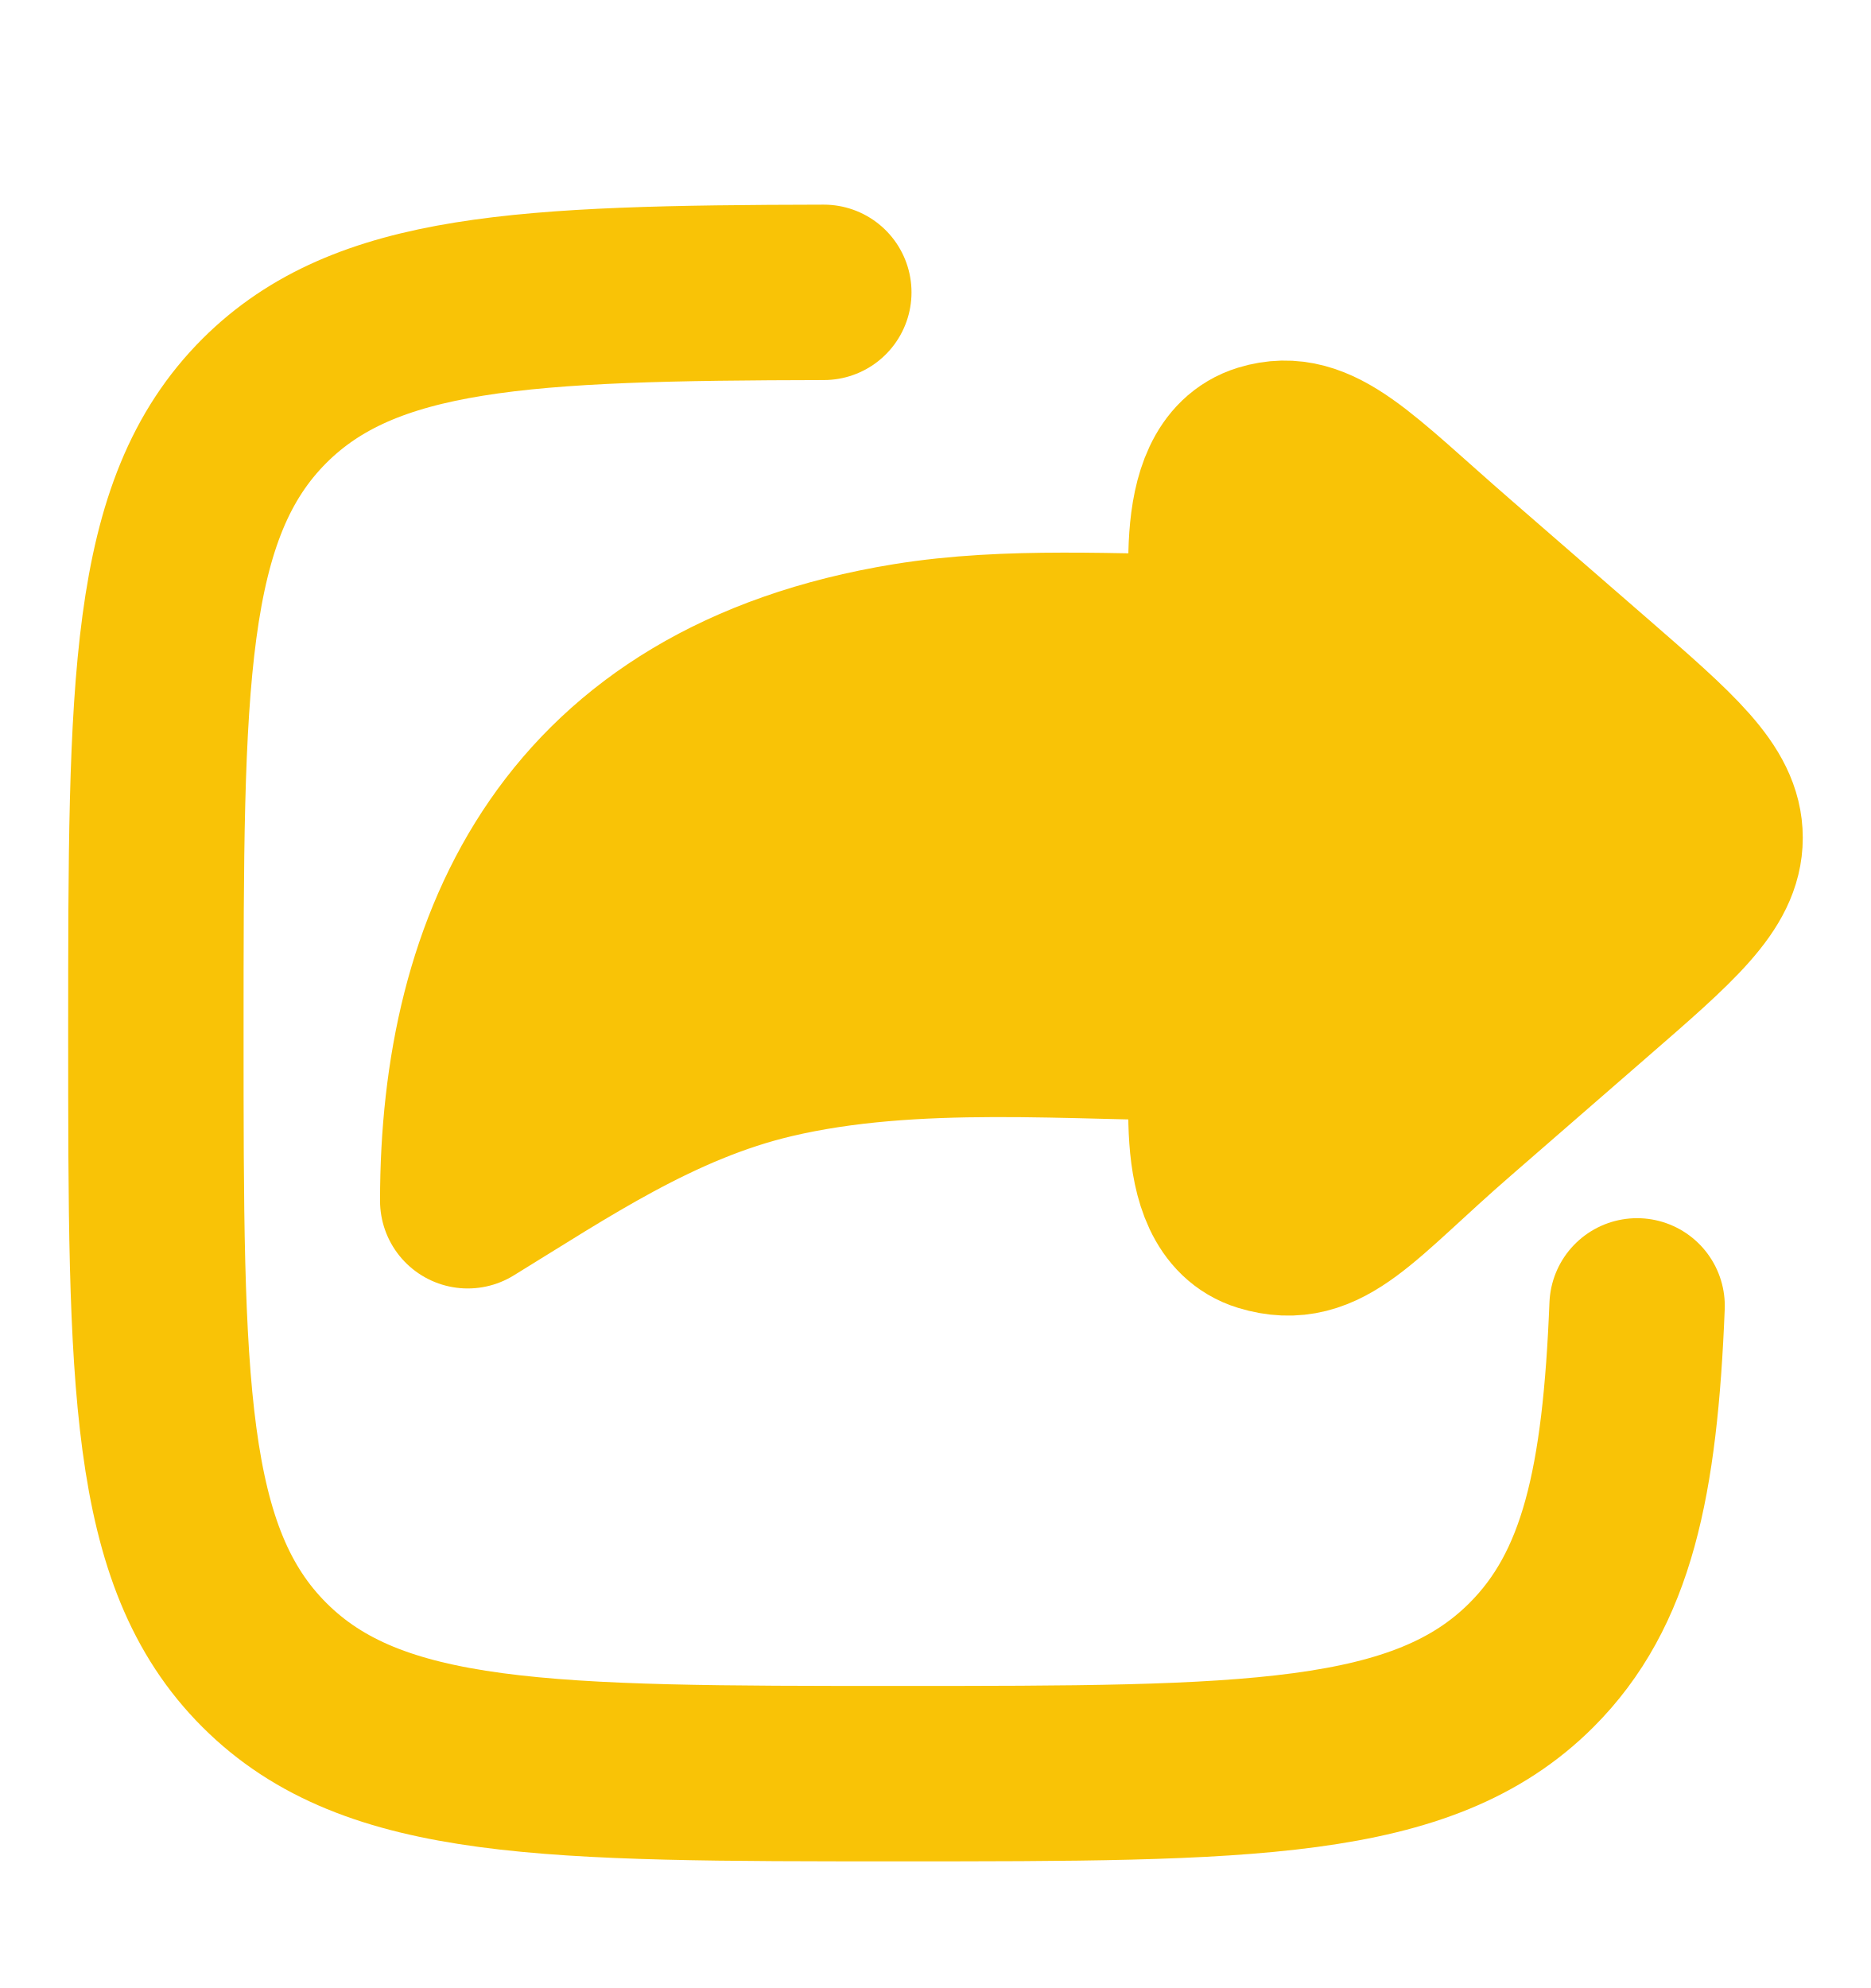
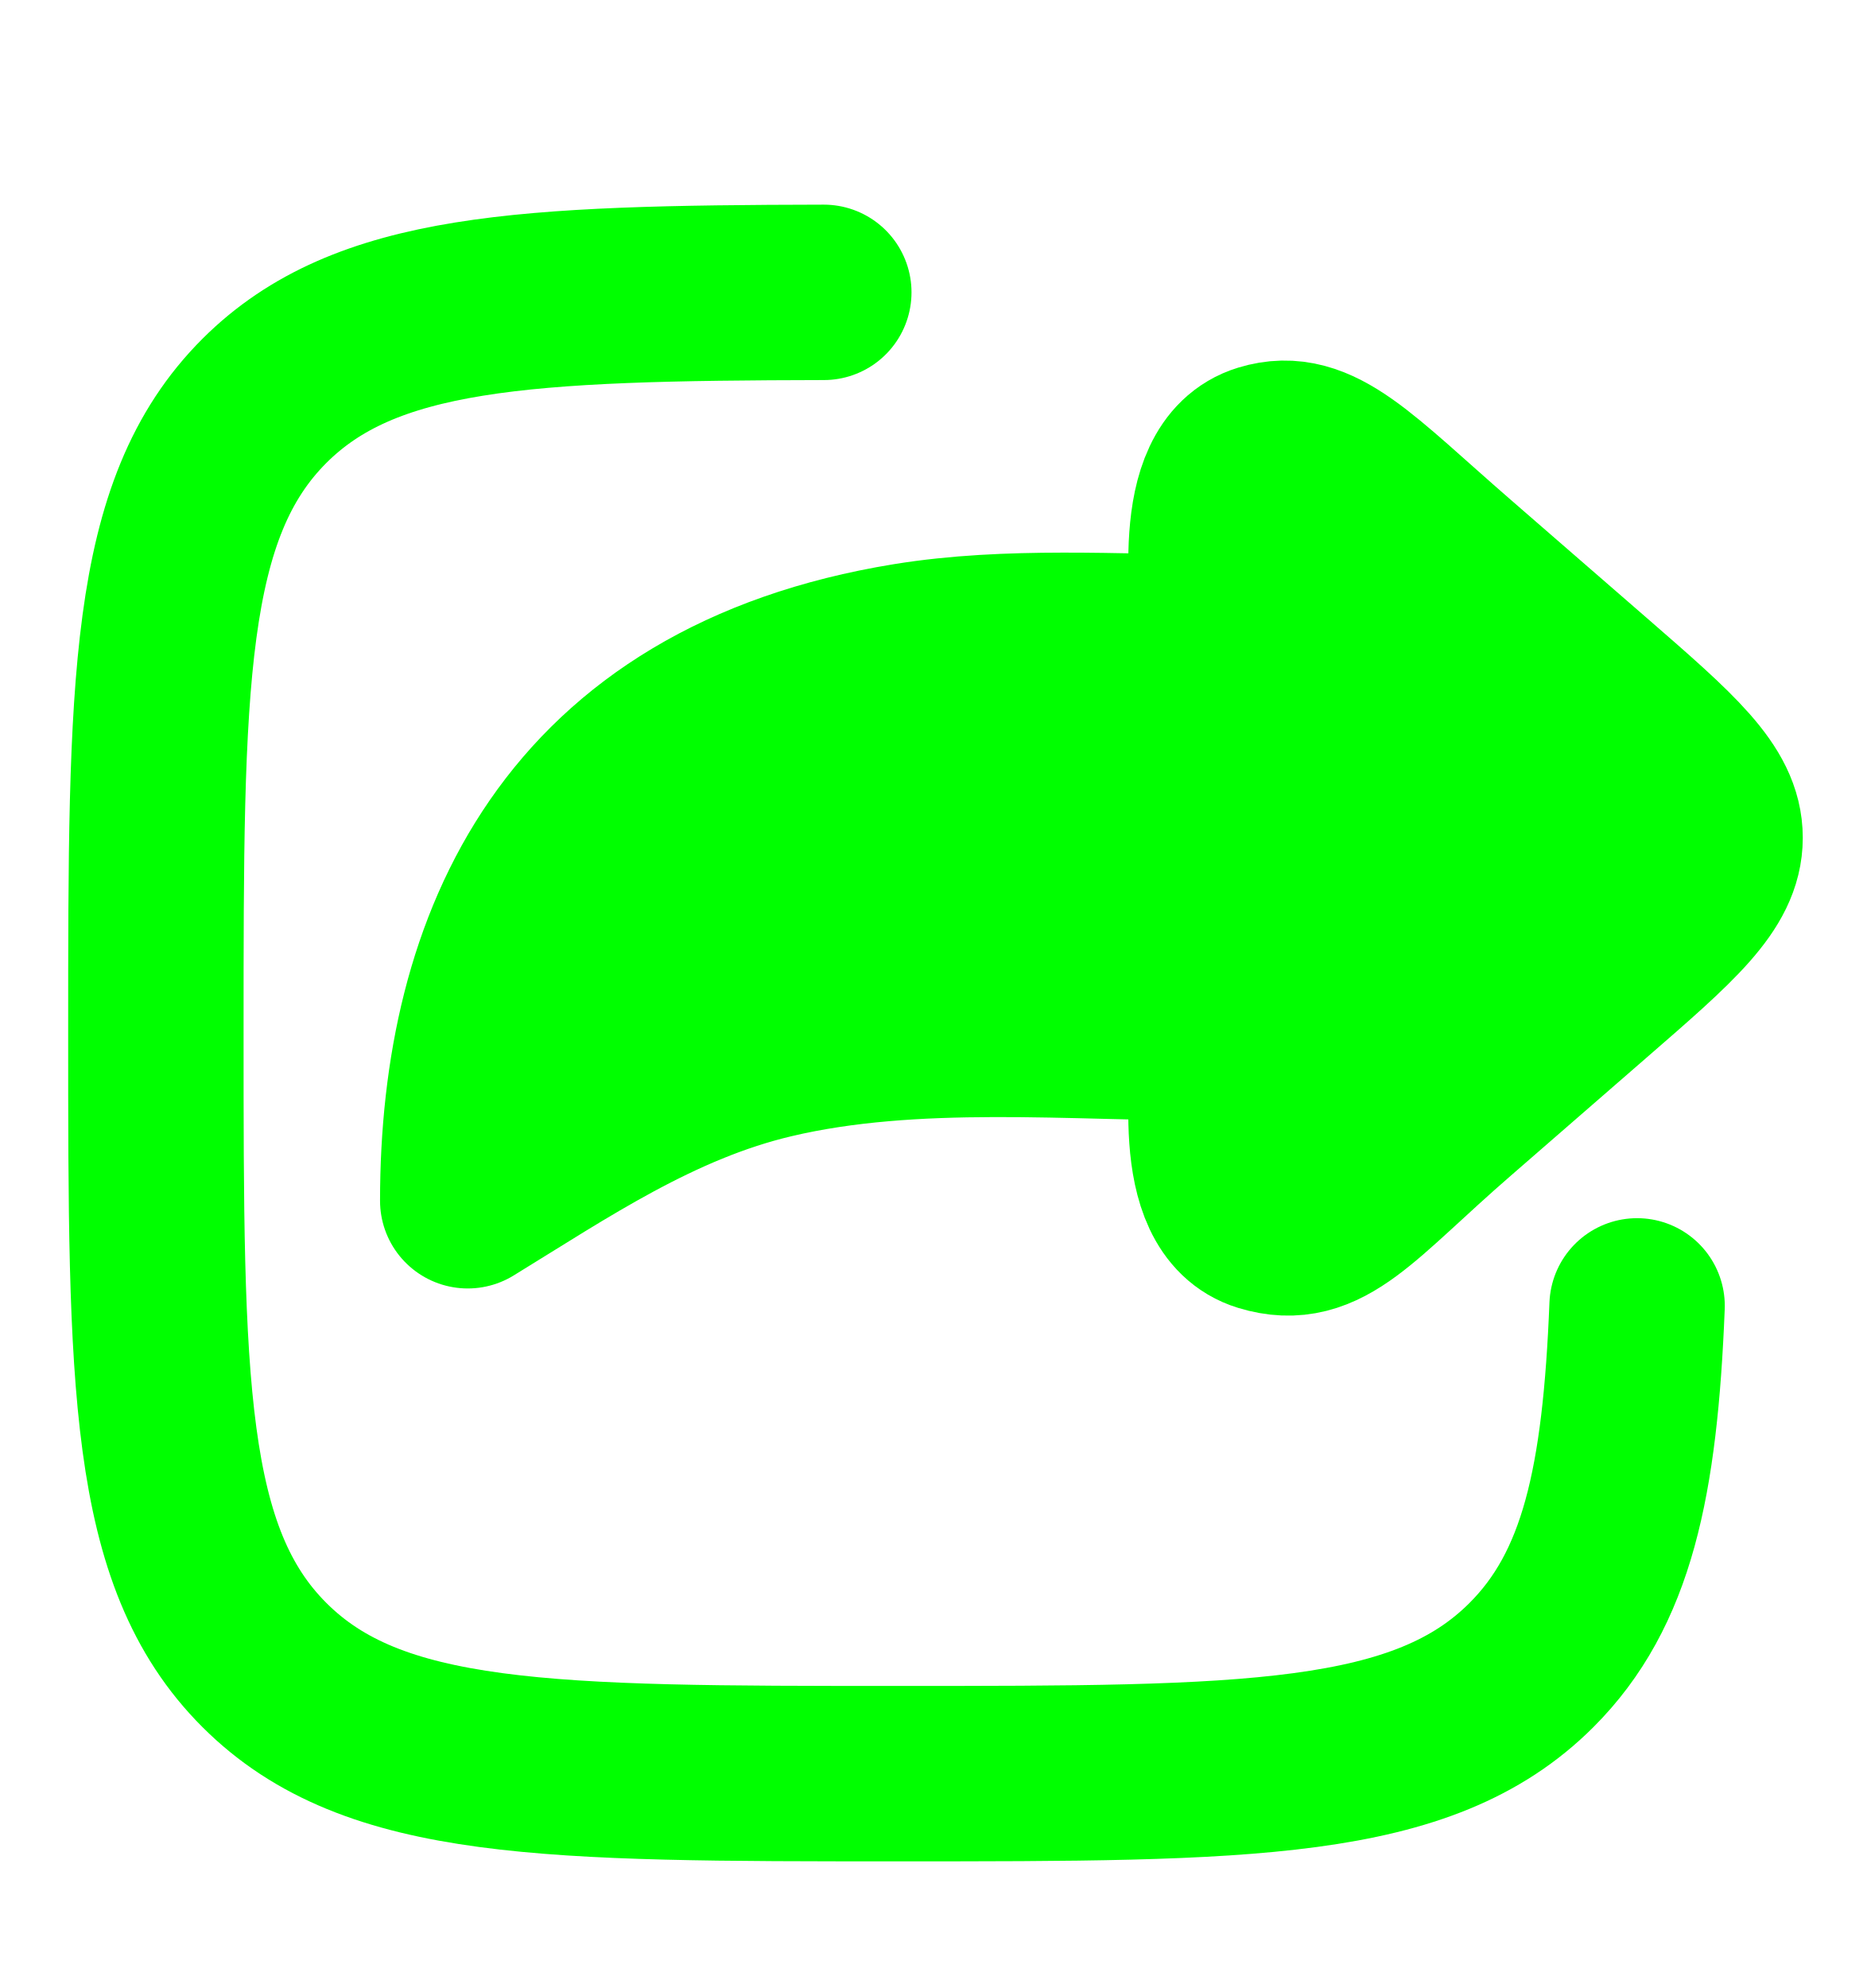
<svg xmlns="http://www.w3.org/2000/svg" width="16" height="17" viewBox="0 0 16 17" fill="none">
  <g id="share-01">
-     <path id="Vector" d="M13.595 5.854L12.431 4.843C11.591 4.114 11.262 3.722 10.808 3.861C10.242 4.034 10.428 5.124 10.428 5.492C9.547 5.492 8.631 5.424 7.763 5.565C4.896 6.032 4 8.071 4 10.268C4.811 9.771 5.622 9.216 6.597 8.986C7.814 8.698 9.174 8.835 10.428 8.835C10.428 9.204 10.242 10.294 10.808 10.467C11.323 10.624 11.591 10.213 12.431 9.485L13.595 8.473C14.309 7.853 14.667 7.543 14.667 7.164C14.667 6.785 14.309 6.475 13.595 5.854Z" fill="#F9C306" stroke="#F9C306" stroke-width="1.5" stroke-linecap="round" stroke-linejoin="round" />
-     <path id="Vector_2" d="M7.045 2.5C4.471 2.505 3.124 2.568 2.262 3.427C1.333 4.355 1.333 5.848 1.333 8.833C1.333 11.819 1.333 13.312 2.262 14.239C3.192 15.167 4.688 15.167 7.679 15.167C10.671 15.167 12.167 15.167 13.096 14.239C13.743 13.593 13.94 12.674 14 11.167" stroke="#F9C306" stroke-width="1.5" stroke-linecap="round" stroke-linejoin="round" />
+     <path id="Vector" d="M13.595 5.854L12.431 4.843C11.591 4.114 11.262 3.722 10.808 3.861C10.242 4.034 10.428 5.124 10.428 5.492C9.547 5.492 8.631 5.424 7.763 5.565C4.896 6.032 4 8.071 4 10.268C4.811 9.771 5.622 9.216 6.597 8.986C7.814 8.698 9.174 8.835 10.428 8.835C10.428 9.204 10.242 10.294 10.808 10.467C11.323 10.624 11.591 10.213 12.431 9.485L13.595 8.473C14.309 7.853 14.667 7.543 14.667 7.164C14.667 6.785 14.309 6.475 13.595 5.854Z" fill="#00FF00" stroke="#00FF00" stroke-width="1.5" stroke-linecap="round" stroke-linejoin="round" />
+     <path id="Vector_2" d="M7.045 2.5C4.471 2.505 3.124 2.568 2.262 3.427C1.333 4.355 1.333 5.848 1.333 8.833C1.333 11.819 1.333 13.312 2.262 14.239C3.192 15.167 4.688 15.167 7.679 15.167C10.671 15.167 12.167 15.167 13.096 14.239C13.743 13.593 13.94 12.674 14 11.167" stroke="#00FF00" stroke-width="1.5" stroke-linecap="round" stroke-linejoin="round" />
  </g>
</svg>
